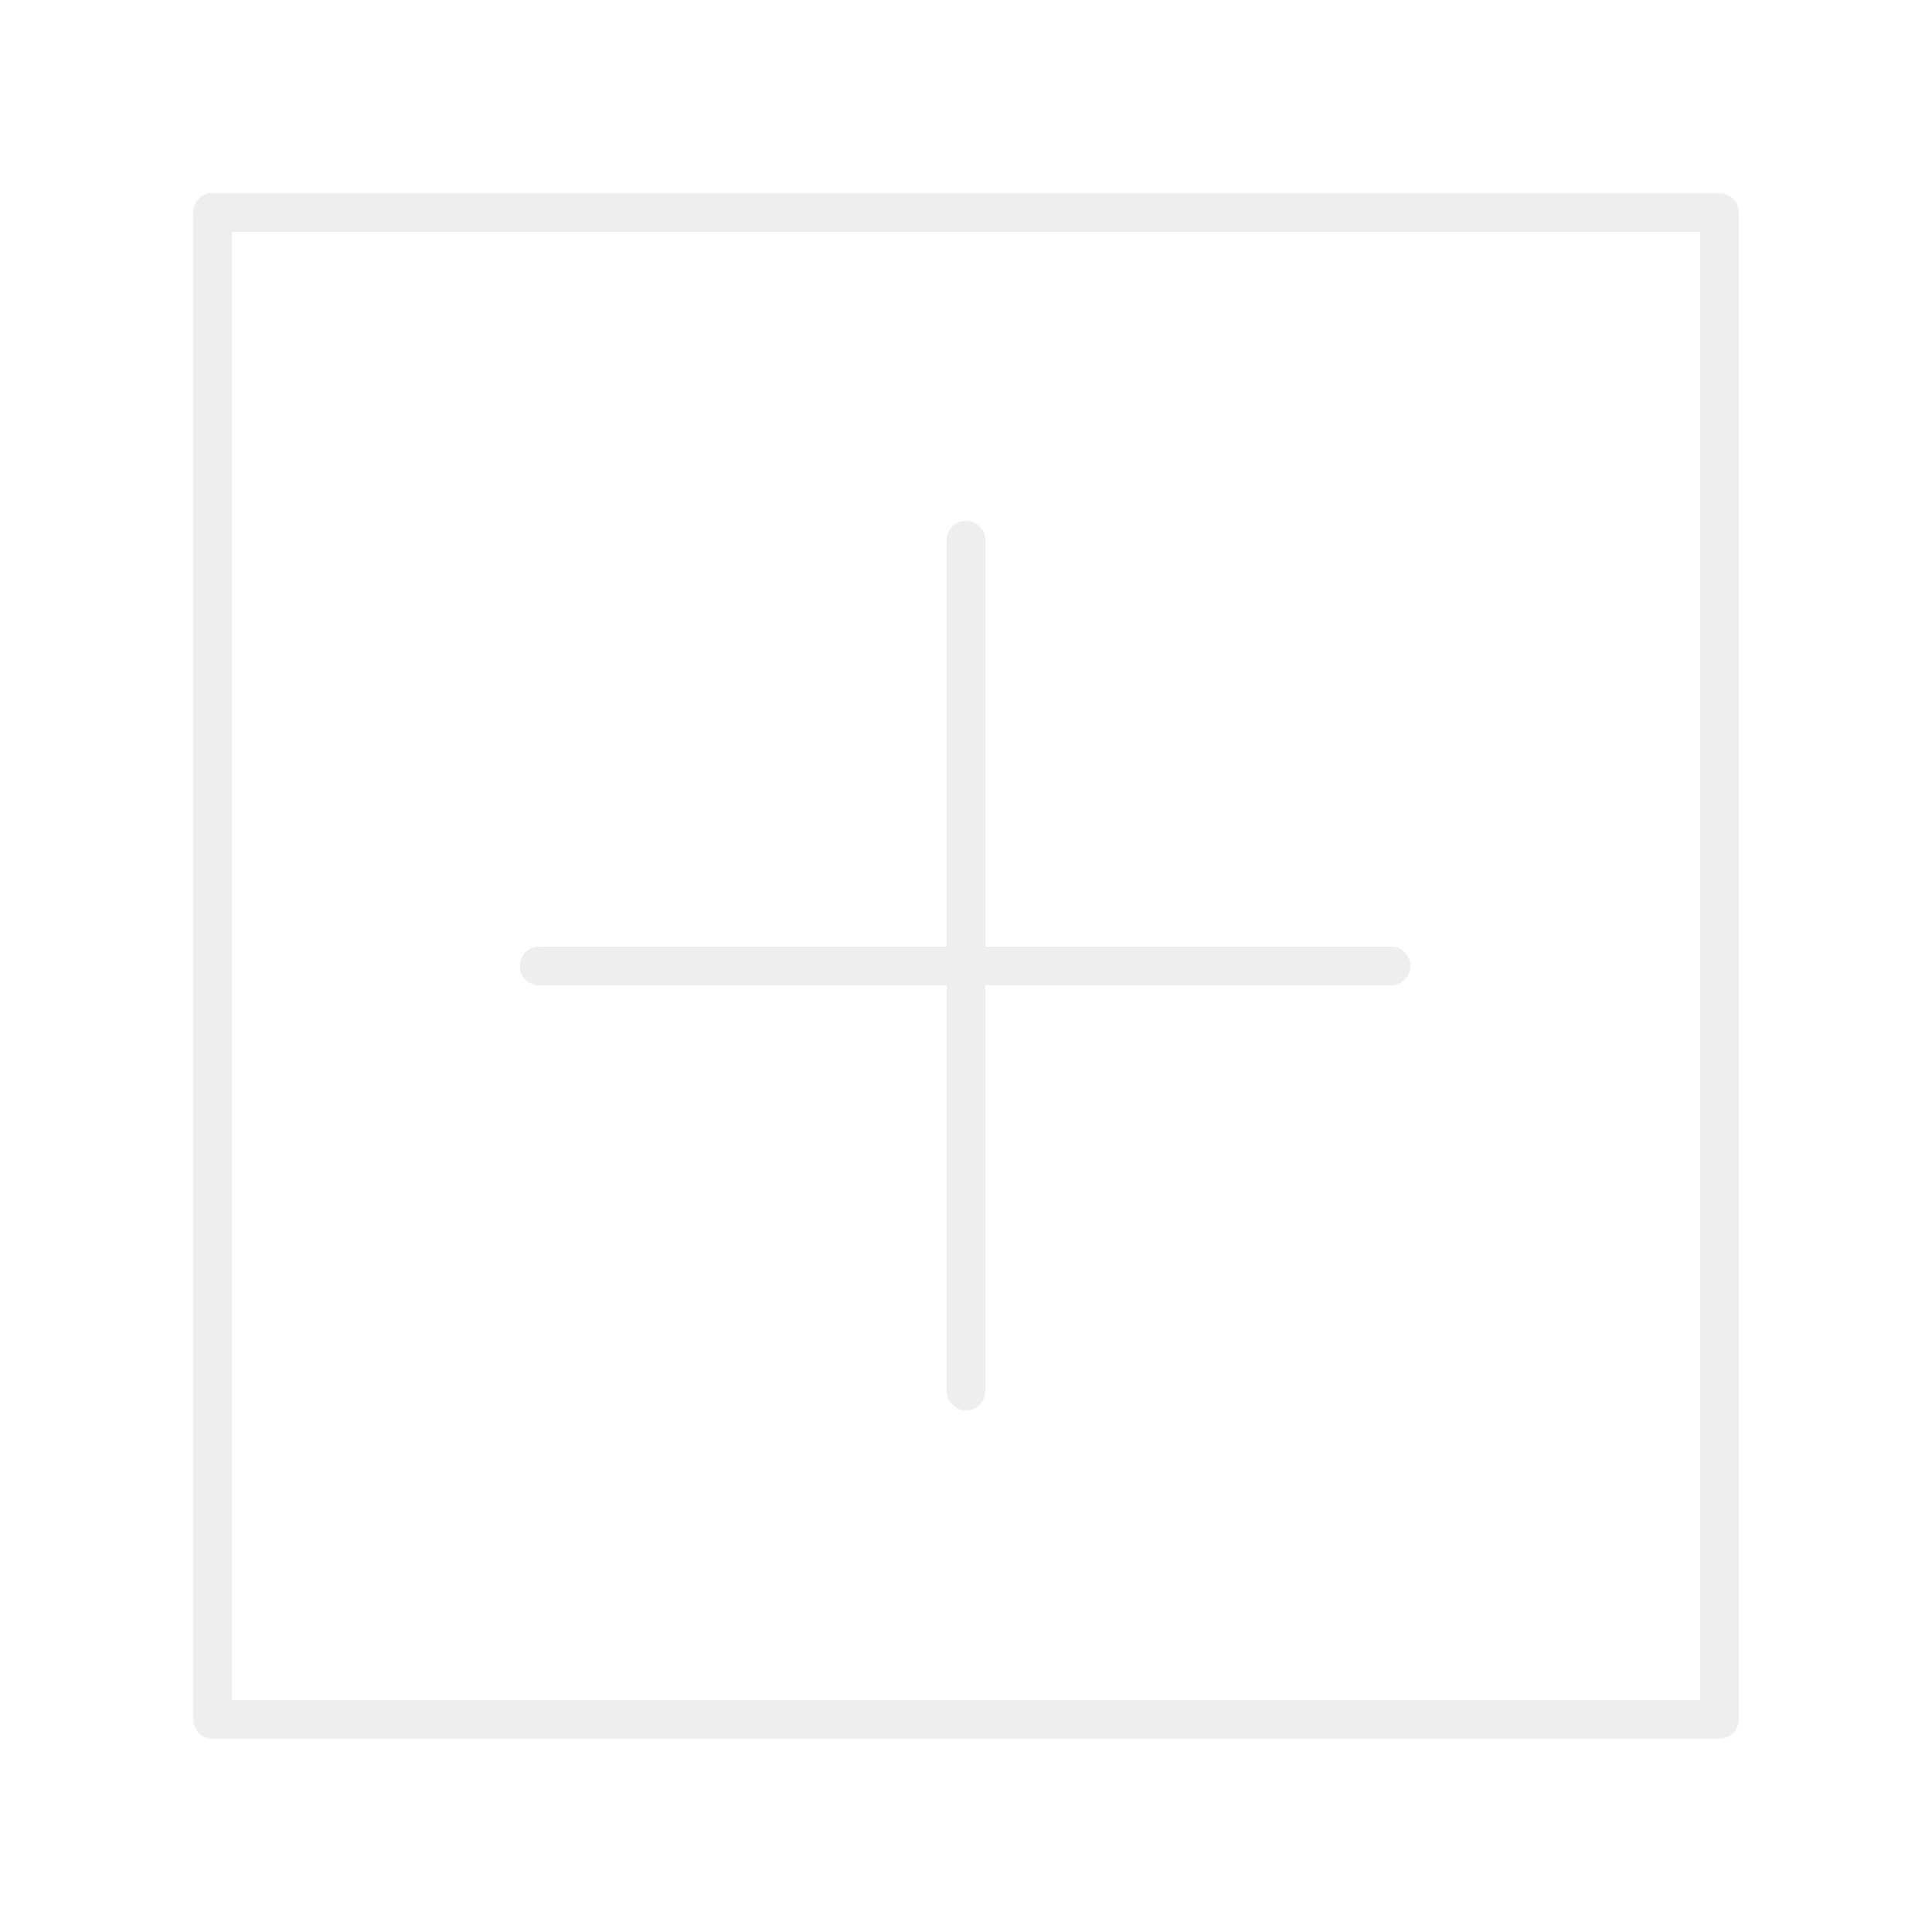
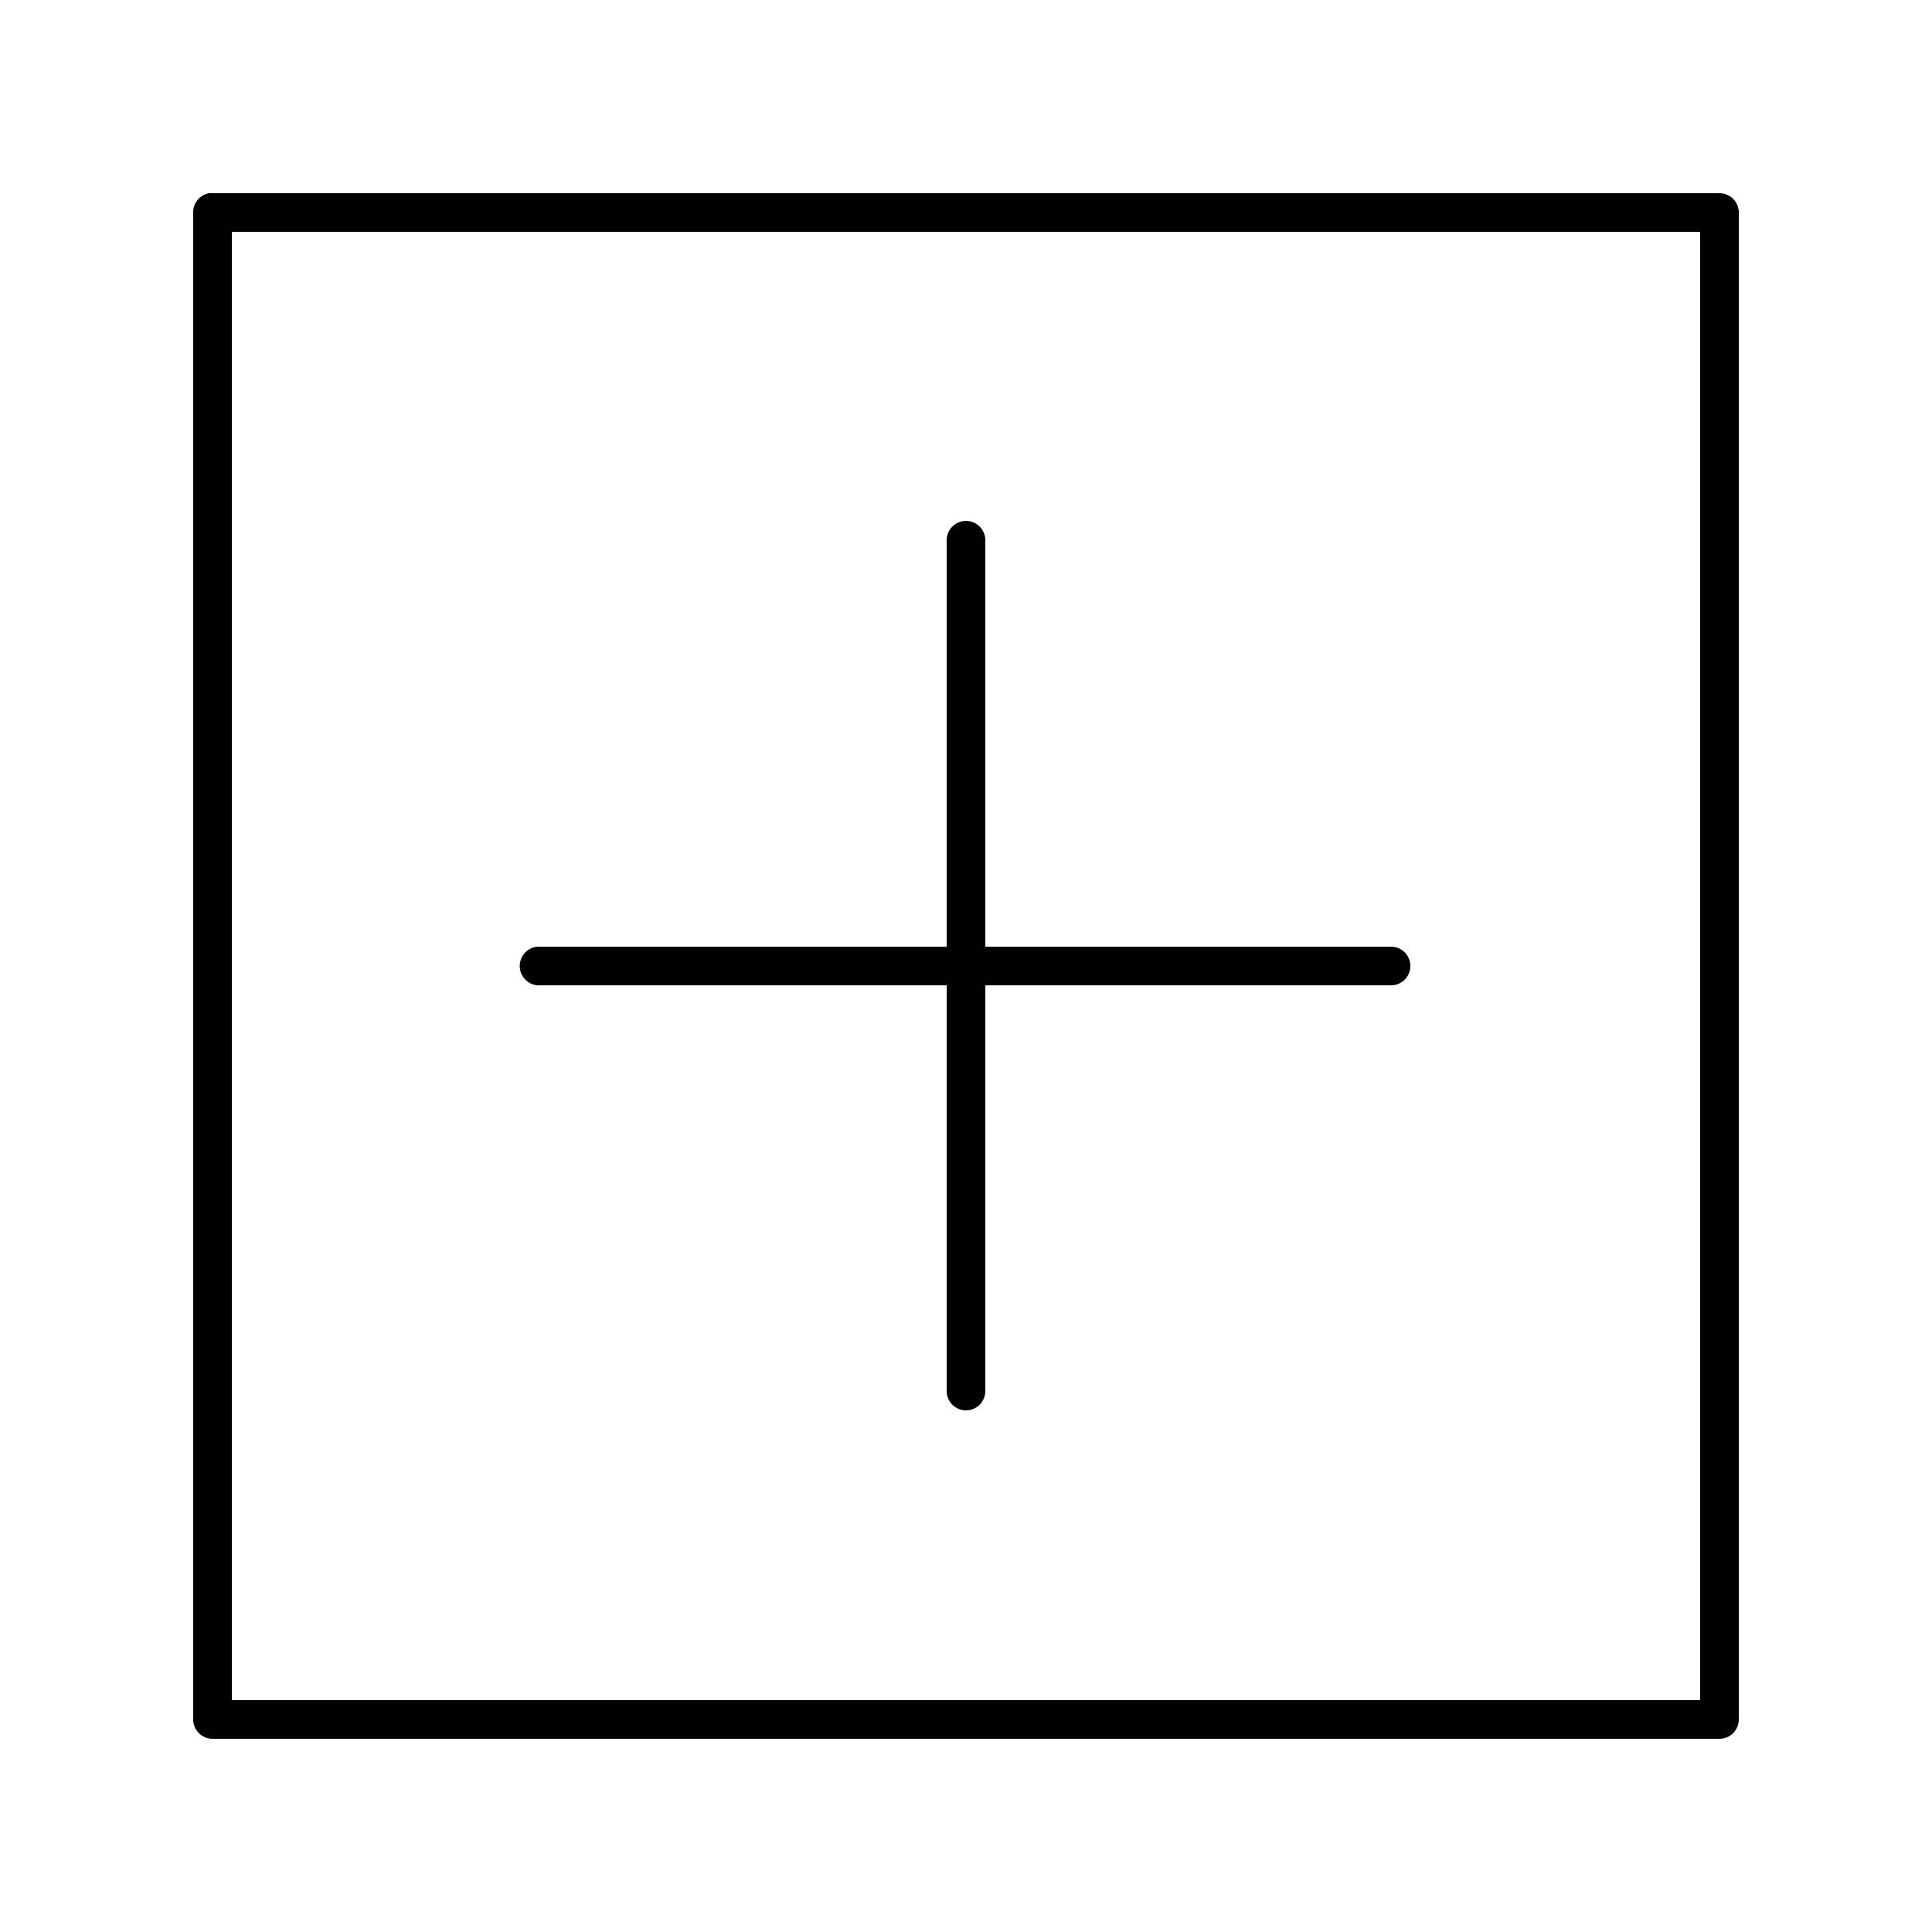
- <svg xmlns="http://www.w3.org/2000/svg" fill="#EEE" height="50px" width="50px" version="1.1" x="0px" y="0px" viewBox="0 0 100 100">
+ <svg xmlns="http://www.w3.org/2000/svg" height="50px" width="50px" version="1.1" x="0px" y="0px" viewBox="0 0 100 100">
  <g transform="translate(0,-952.3622)">
    <path d="M 10.812 10 A 1 1 0 0 0 10 11 L 10 89 A 1 1 0 0 0 11 90 L 89 90 A 1 1 0 0 0 90 89 L 90 11 A 1 1 0 0 0 89 10 L 11 10 A 1 1 0 0 0 10.812 10 z M 12 12 L 88 12 L 88 88 L 12 88 L 12 12 z M 49.875 26.969 A 1 1 0 0 0 49 28 L 49 49 L 28 49 A 1 1 0 0 0 27.812 49 A 1.004 1.004 0 0 0 28 51 L 49 51 L 49 72 A 1 1 0 1 0 51 72 L 51 51 L 72 51 A 1 1 0 1 0 72 49 L 51 49 L 51 28 A 1 1 0 0 0 49.875 26.969 z " transform="translate(0,952.3622)" />
  </g>
</svg>
